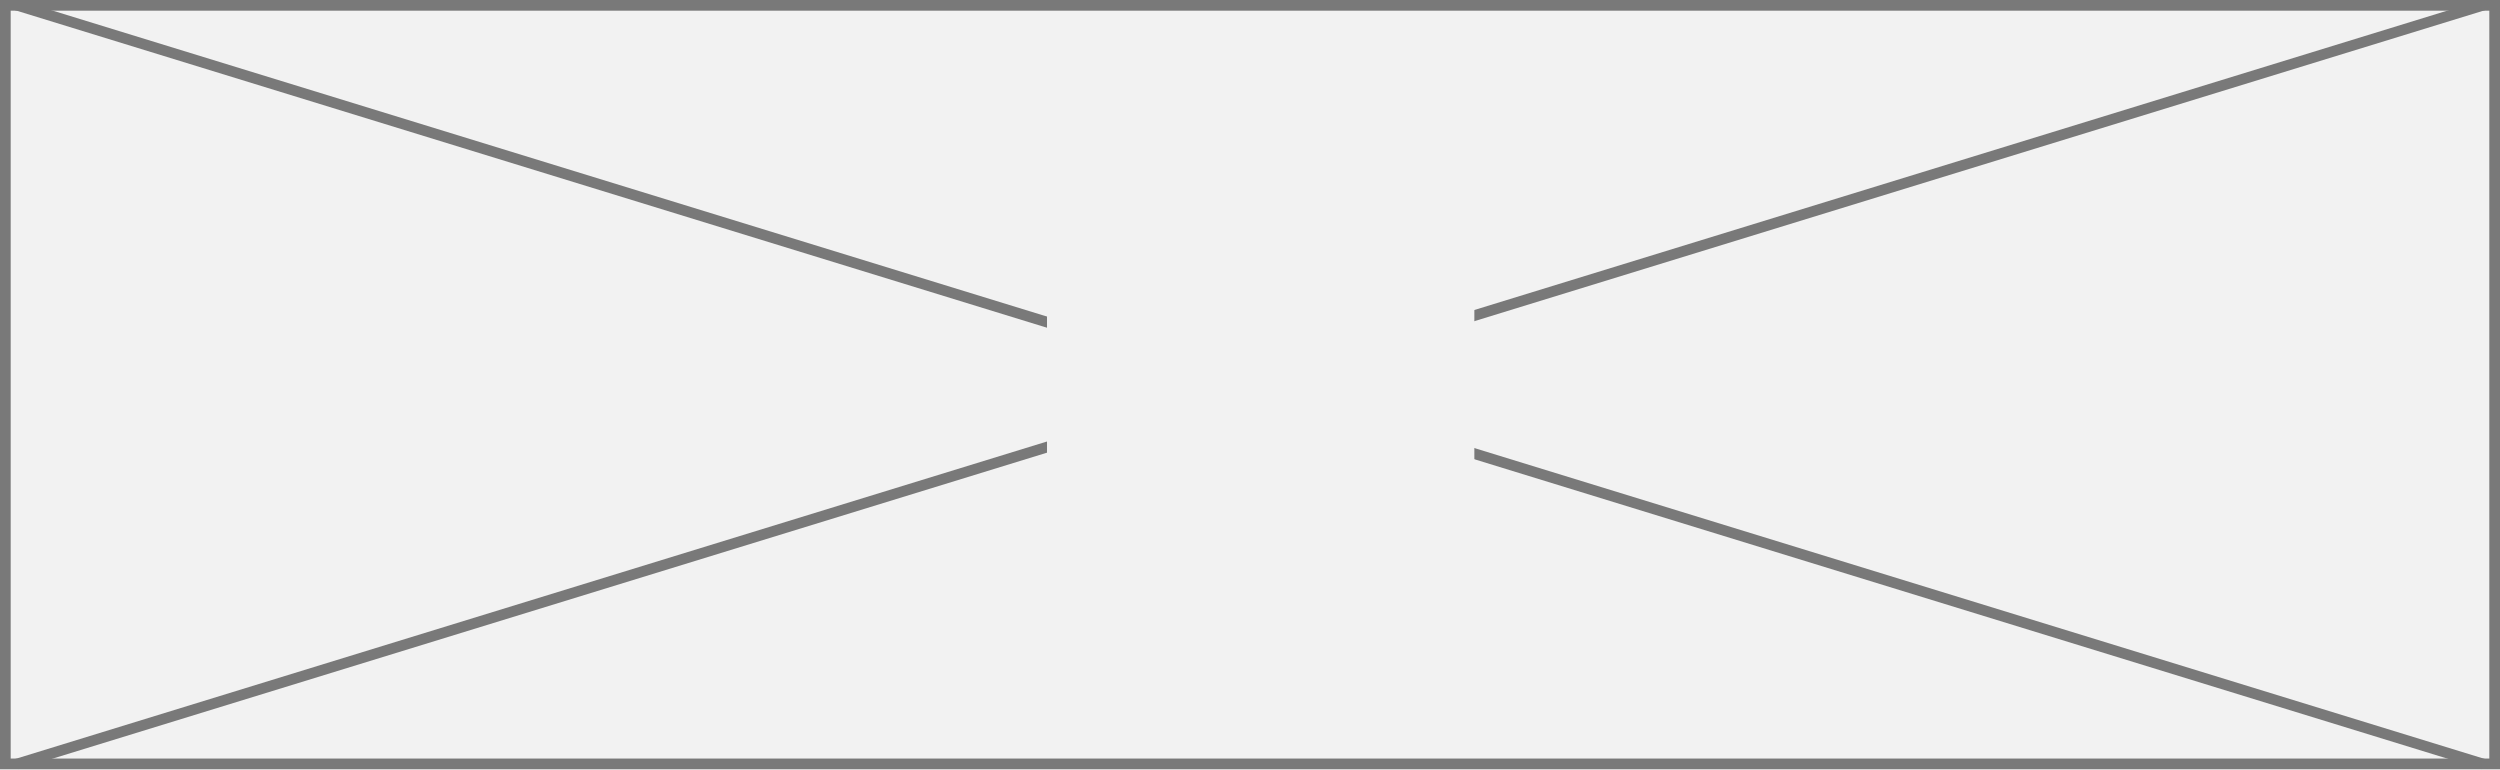
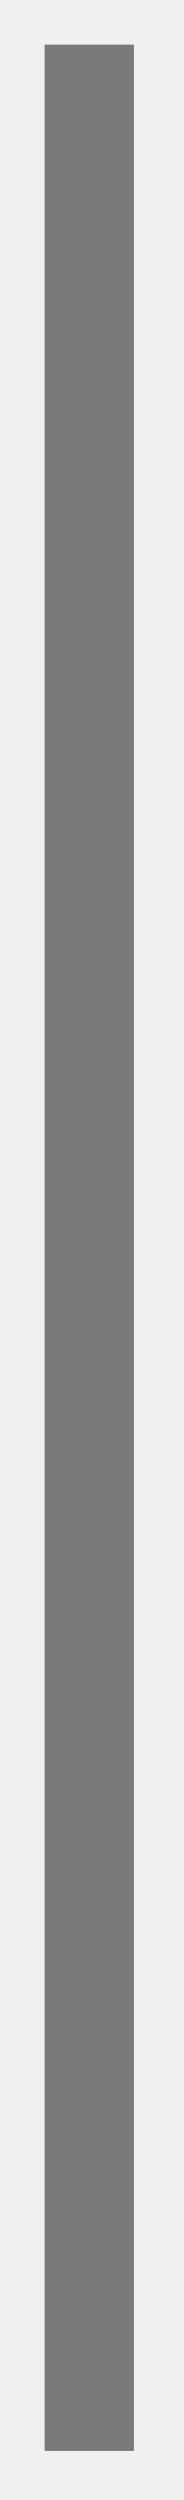
- <svg xmlns="http://www.w3.org/2000/svg" version="1.1" width="234px" height="72px">
-   <defs>
-     <mask fill="white" id="clip21">
-       <path d="M 1578 708  L 1618 708  L 1618 730  L 1578 730  Z M 1480 682  L 1714 682  L 1714 754  L 1480 754  Z " fill-rule="evenodd" />
-     </mask>
-   </defs>
-   <g transform="matrix(1 0 0 1 -1480 -682 )">
-     <path d="M 1480.5 682.5  L 1713.5 682.5  L 1713.5 753.5  L 1480.5 753.5  L 1480.5 682.5  Z " fill-rule="nonzero" fill="#f2f2f2" stroke="none" />
-     <path d="M 1480.5 682.5  L 1713.5 682.5  L 1713.5 753.5  L 1480.5 753.5  L 1480.5 682.5  Z " stroke-width="1" stroke="#797979" fill="none" />
-     <path d="M 1481.553 682.478  L 1712.447 753.522  M 1712.447 682.478  L 1481.553 753.522  " stroke-width="1" stroke="#797979" fill="none" mask="url(#clip21)" />
+ <svg xmlns="http://www.w3.org/2000/svg" version="1.1" width="41px" height="560px">
+   <g transform="matrix(1 0 0 1 -704 -474 )">
+     <path d="M 724 484  L 724 1023  " stroke-width="20" stroke="#797979" fill="none" />
  </g>
</svg>
